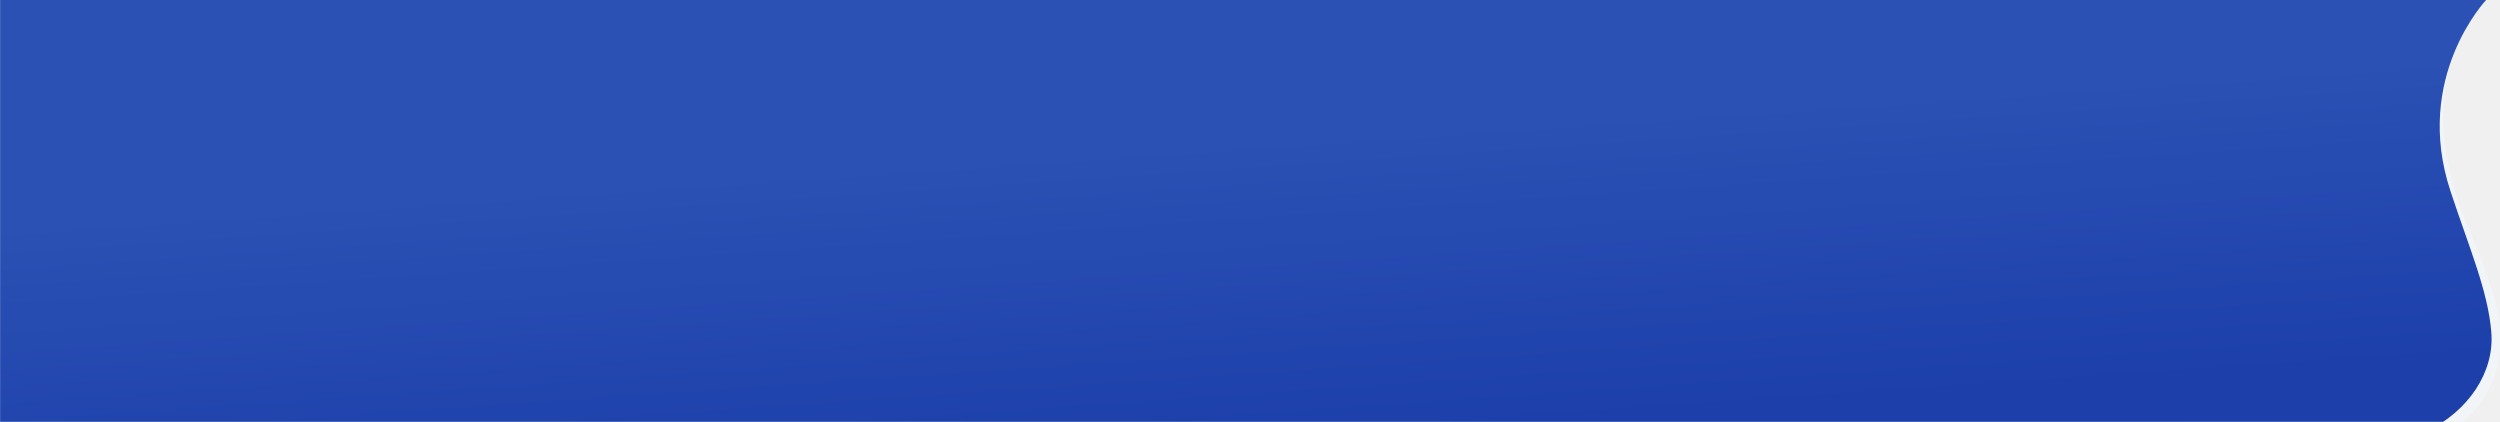
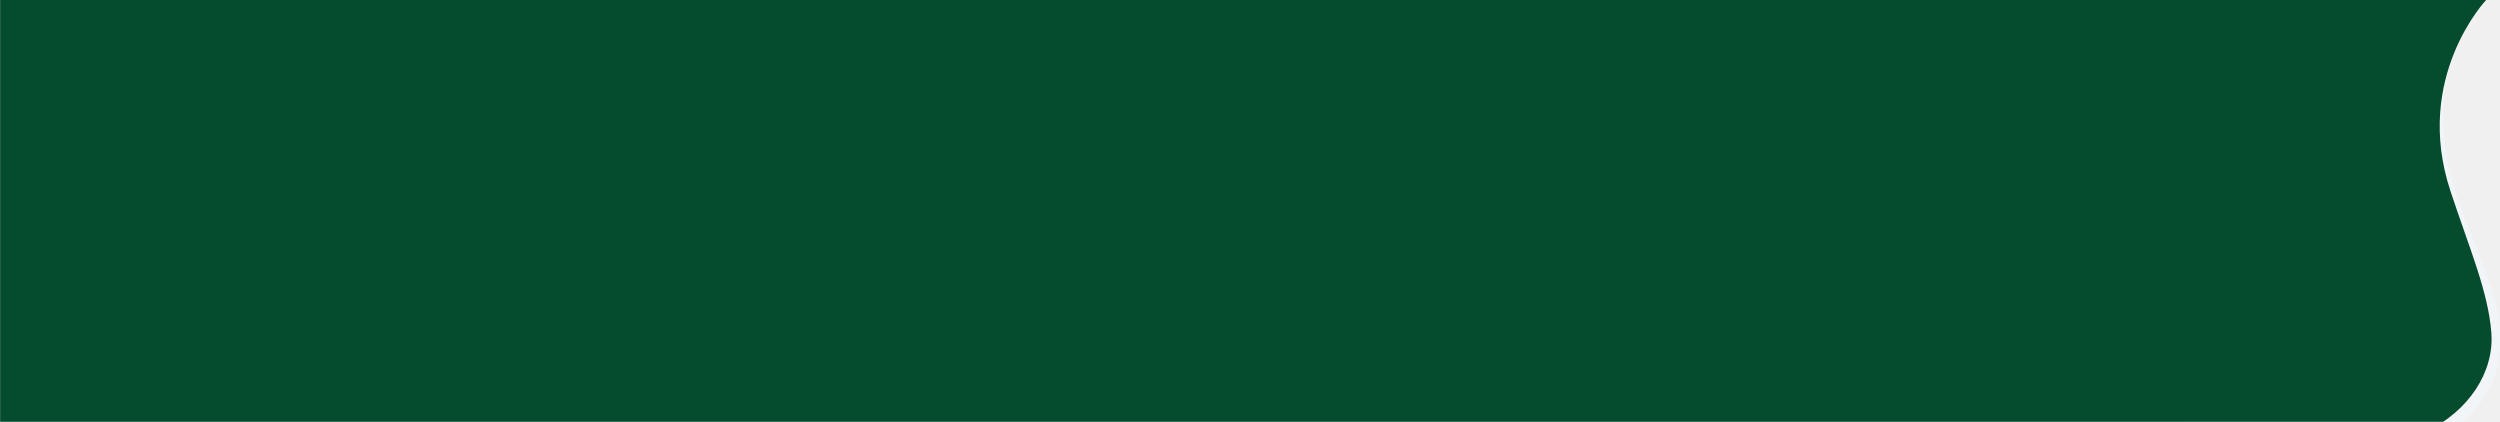
<svg xmlns="http://www.w3.org/2000/svg" width="6395" height="1079" viewBox="0 0 6395 1079">
  <defs>
    <clipPath id="clip-path">
      <rect id="Rectangle_73" data-name="Rectangle 73" width="6395" height="1079" transform="translate(-5391)" fill="#fff" />
    </clipPath>
-     <linearGradient id="linear-gradient" x1="0.747" y1="0.222" x2="0.973" y2="0.807" gradientUnits="objectBoundingBox">
-       <stop offset="0" stop-color="#2b51b4" />
-       <stop offset="1" stop-color="#1c3faa" />
-     </linearGradient>
  </defs>
  <g id="Mask_Group_1" data-name="Mask Group 1" transform="translate(5391)" clip-path="url(#clip-path)">
    <g id="Group_118" data-name="Group 118" transform="translate(-419.333 -1.126)">
      <path id="Path_142" data-name="Path 142" d="M6271.734-6.176s-222.478,187.809-55.349,583.254c44.957,106.375,81.514,205.964,84.521,277,8.164,192.764-156.046,268.564-156.046,268.564l-653.53-26.8L5475.065-21.625Z" transform="translate(-4876.383 0)" fill="#f1f5f8" />
-       <path id="Union_6" data-name="Union 6" d="M-2631.1,1081.8v-1.6H-8230.9V.022H-2631.1V0H-1871.4s-187.845,197.448-91.626,488.844c49.167,148.9,96.309,256.289,104.683,362.118,7.979,100.852-57.98,201.711-168.644,254.286-65.858,31.29-144.552,42.382-223.028,42.383C-2441.2,1147.632-2631.1,1081.8-2631.1,1081.8Z" transform="translate(3259.524 0.803)" fill="url(#linear-gradient)" />
+       <path id="Union_6" data-name="Union 6" d="M-2631.1,1081.8v-1.6H-8230.9V.022H-2631.1V0H-1871.4s-187.845,197.448-91.626,488.844c49.167,148.9,96.309,256.289,104.683,362.118,7.979,100.852-57.98,201.711-168.644,254.286-65.858,31.29-144.552,42.382-223.028,42.383C-2441.2,1147.632-2631.1,1081.8-2631.1,1081.8Z" transform="translate(3259.524 0.803)" style="fill: rgb(5, 76, 46);" />
    </g>
  </g>
</svg>
